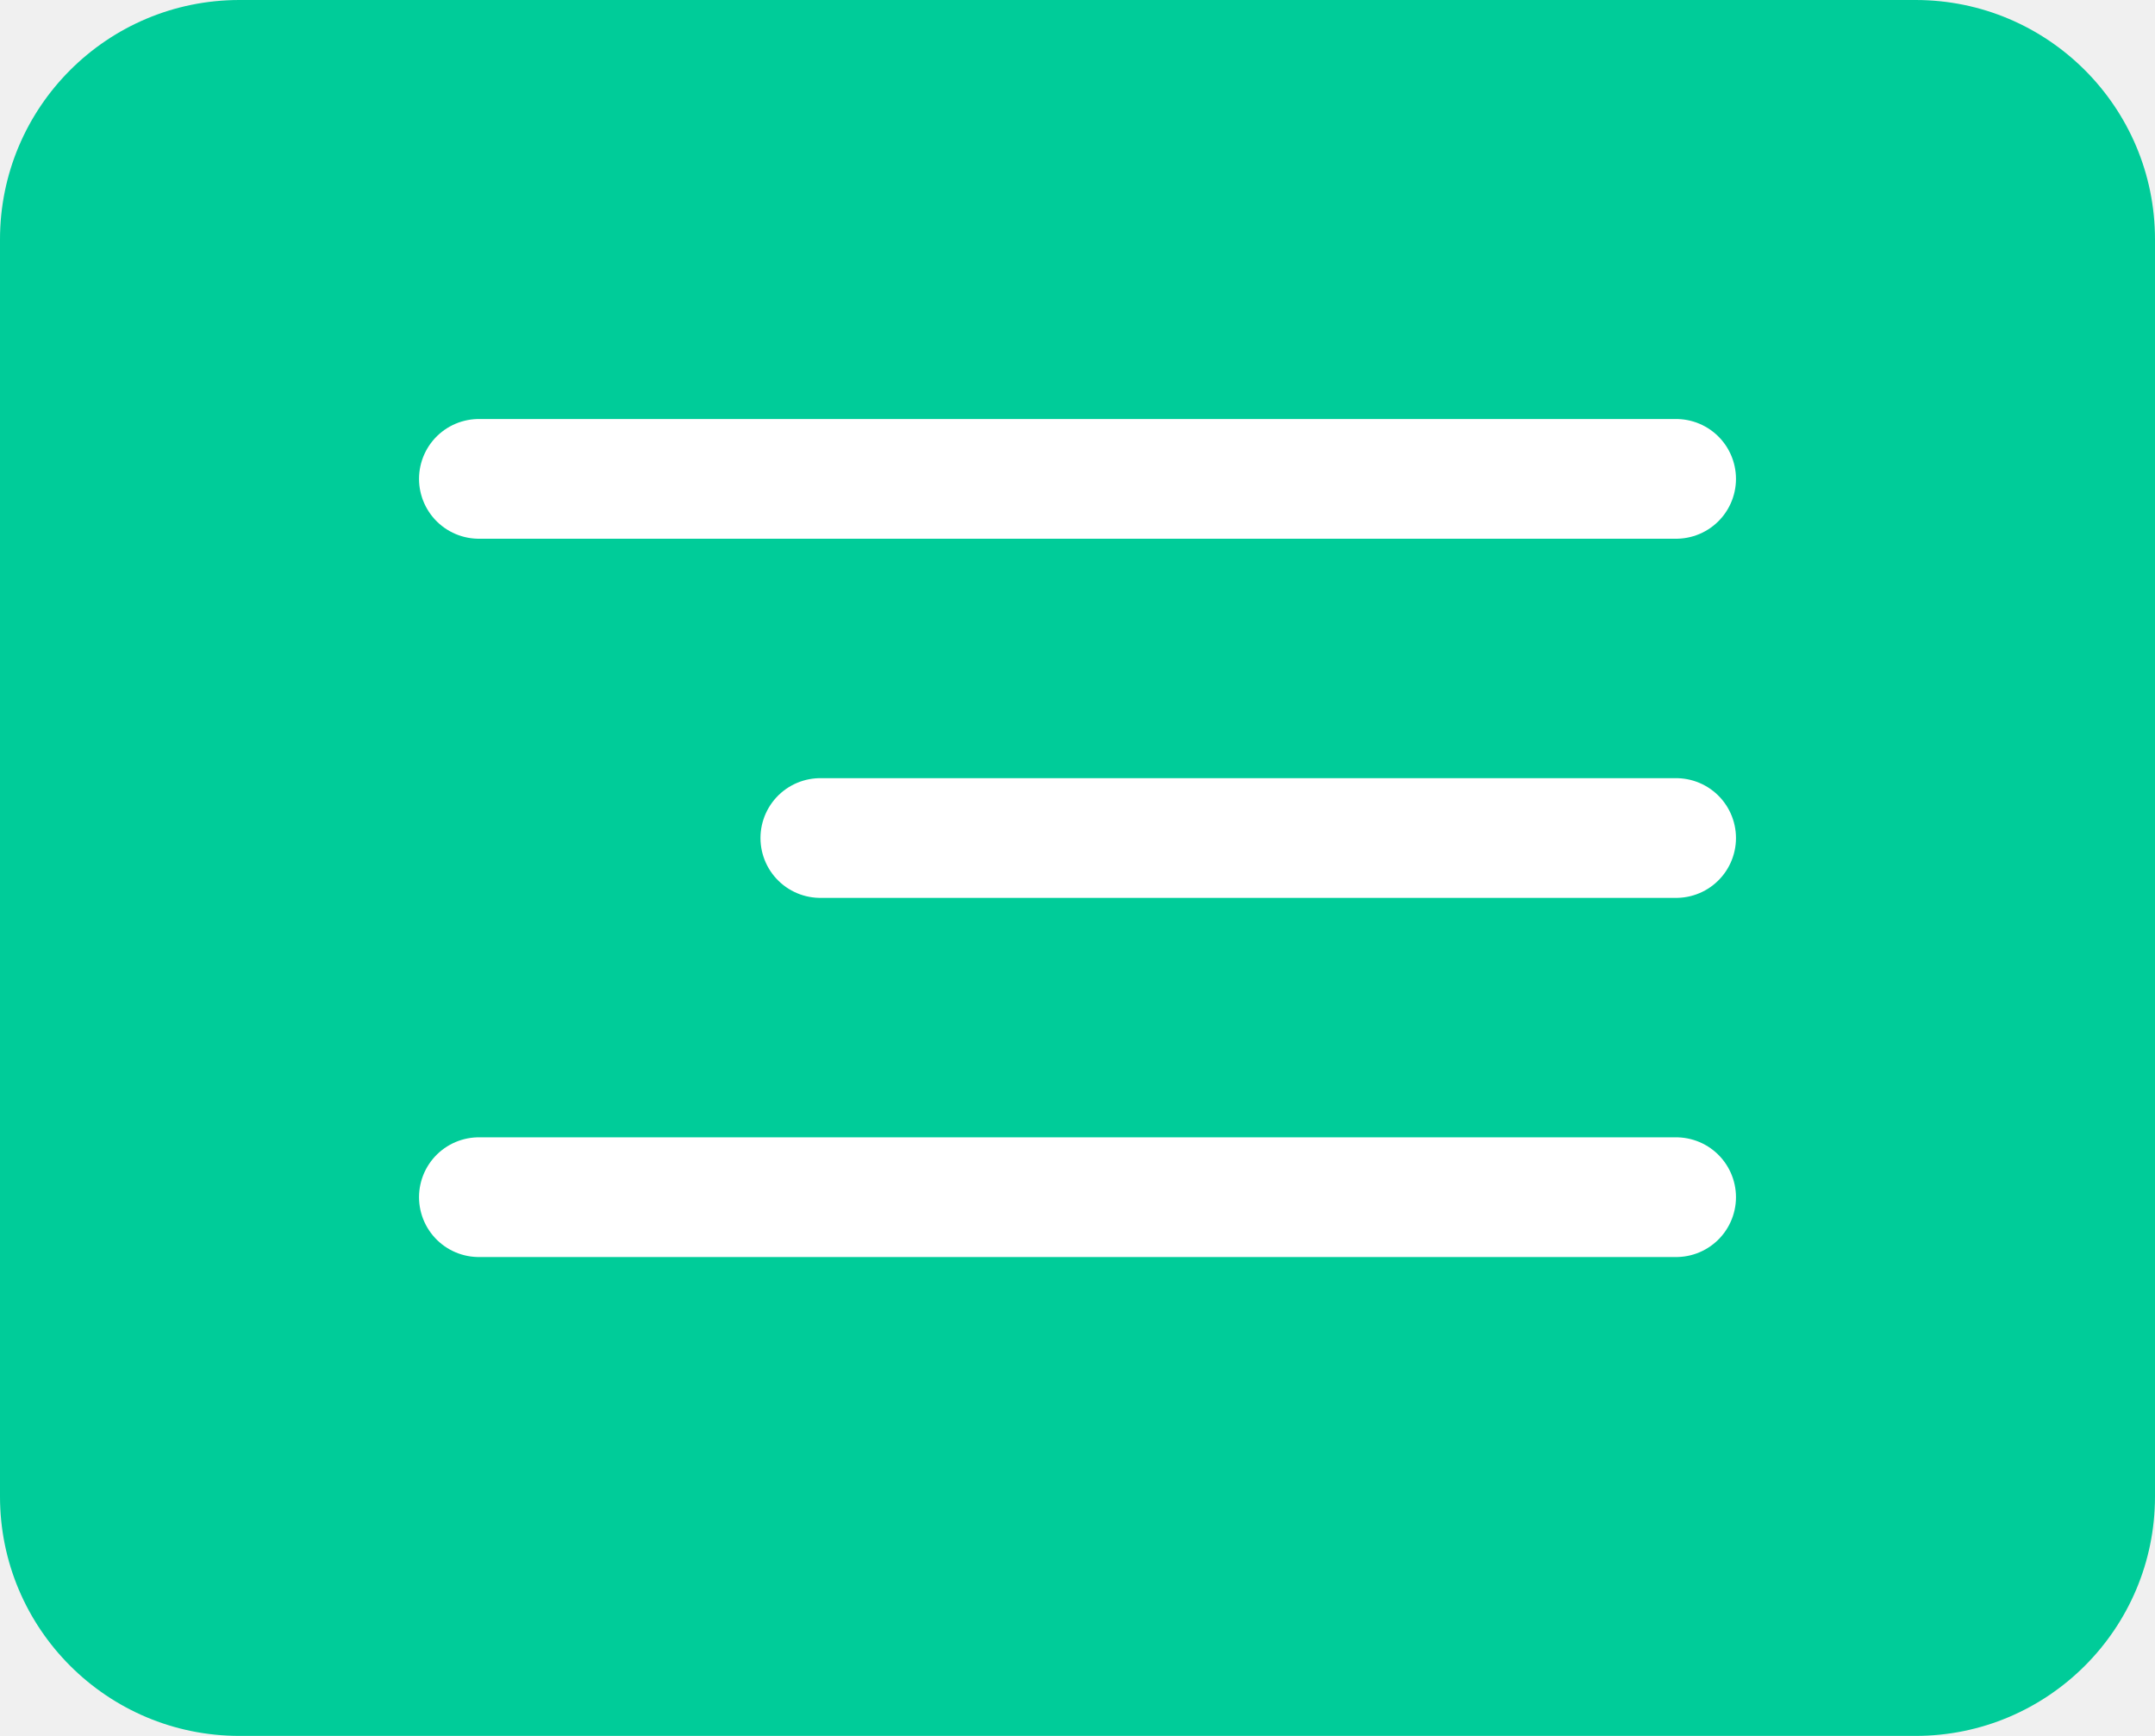
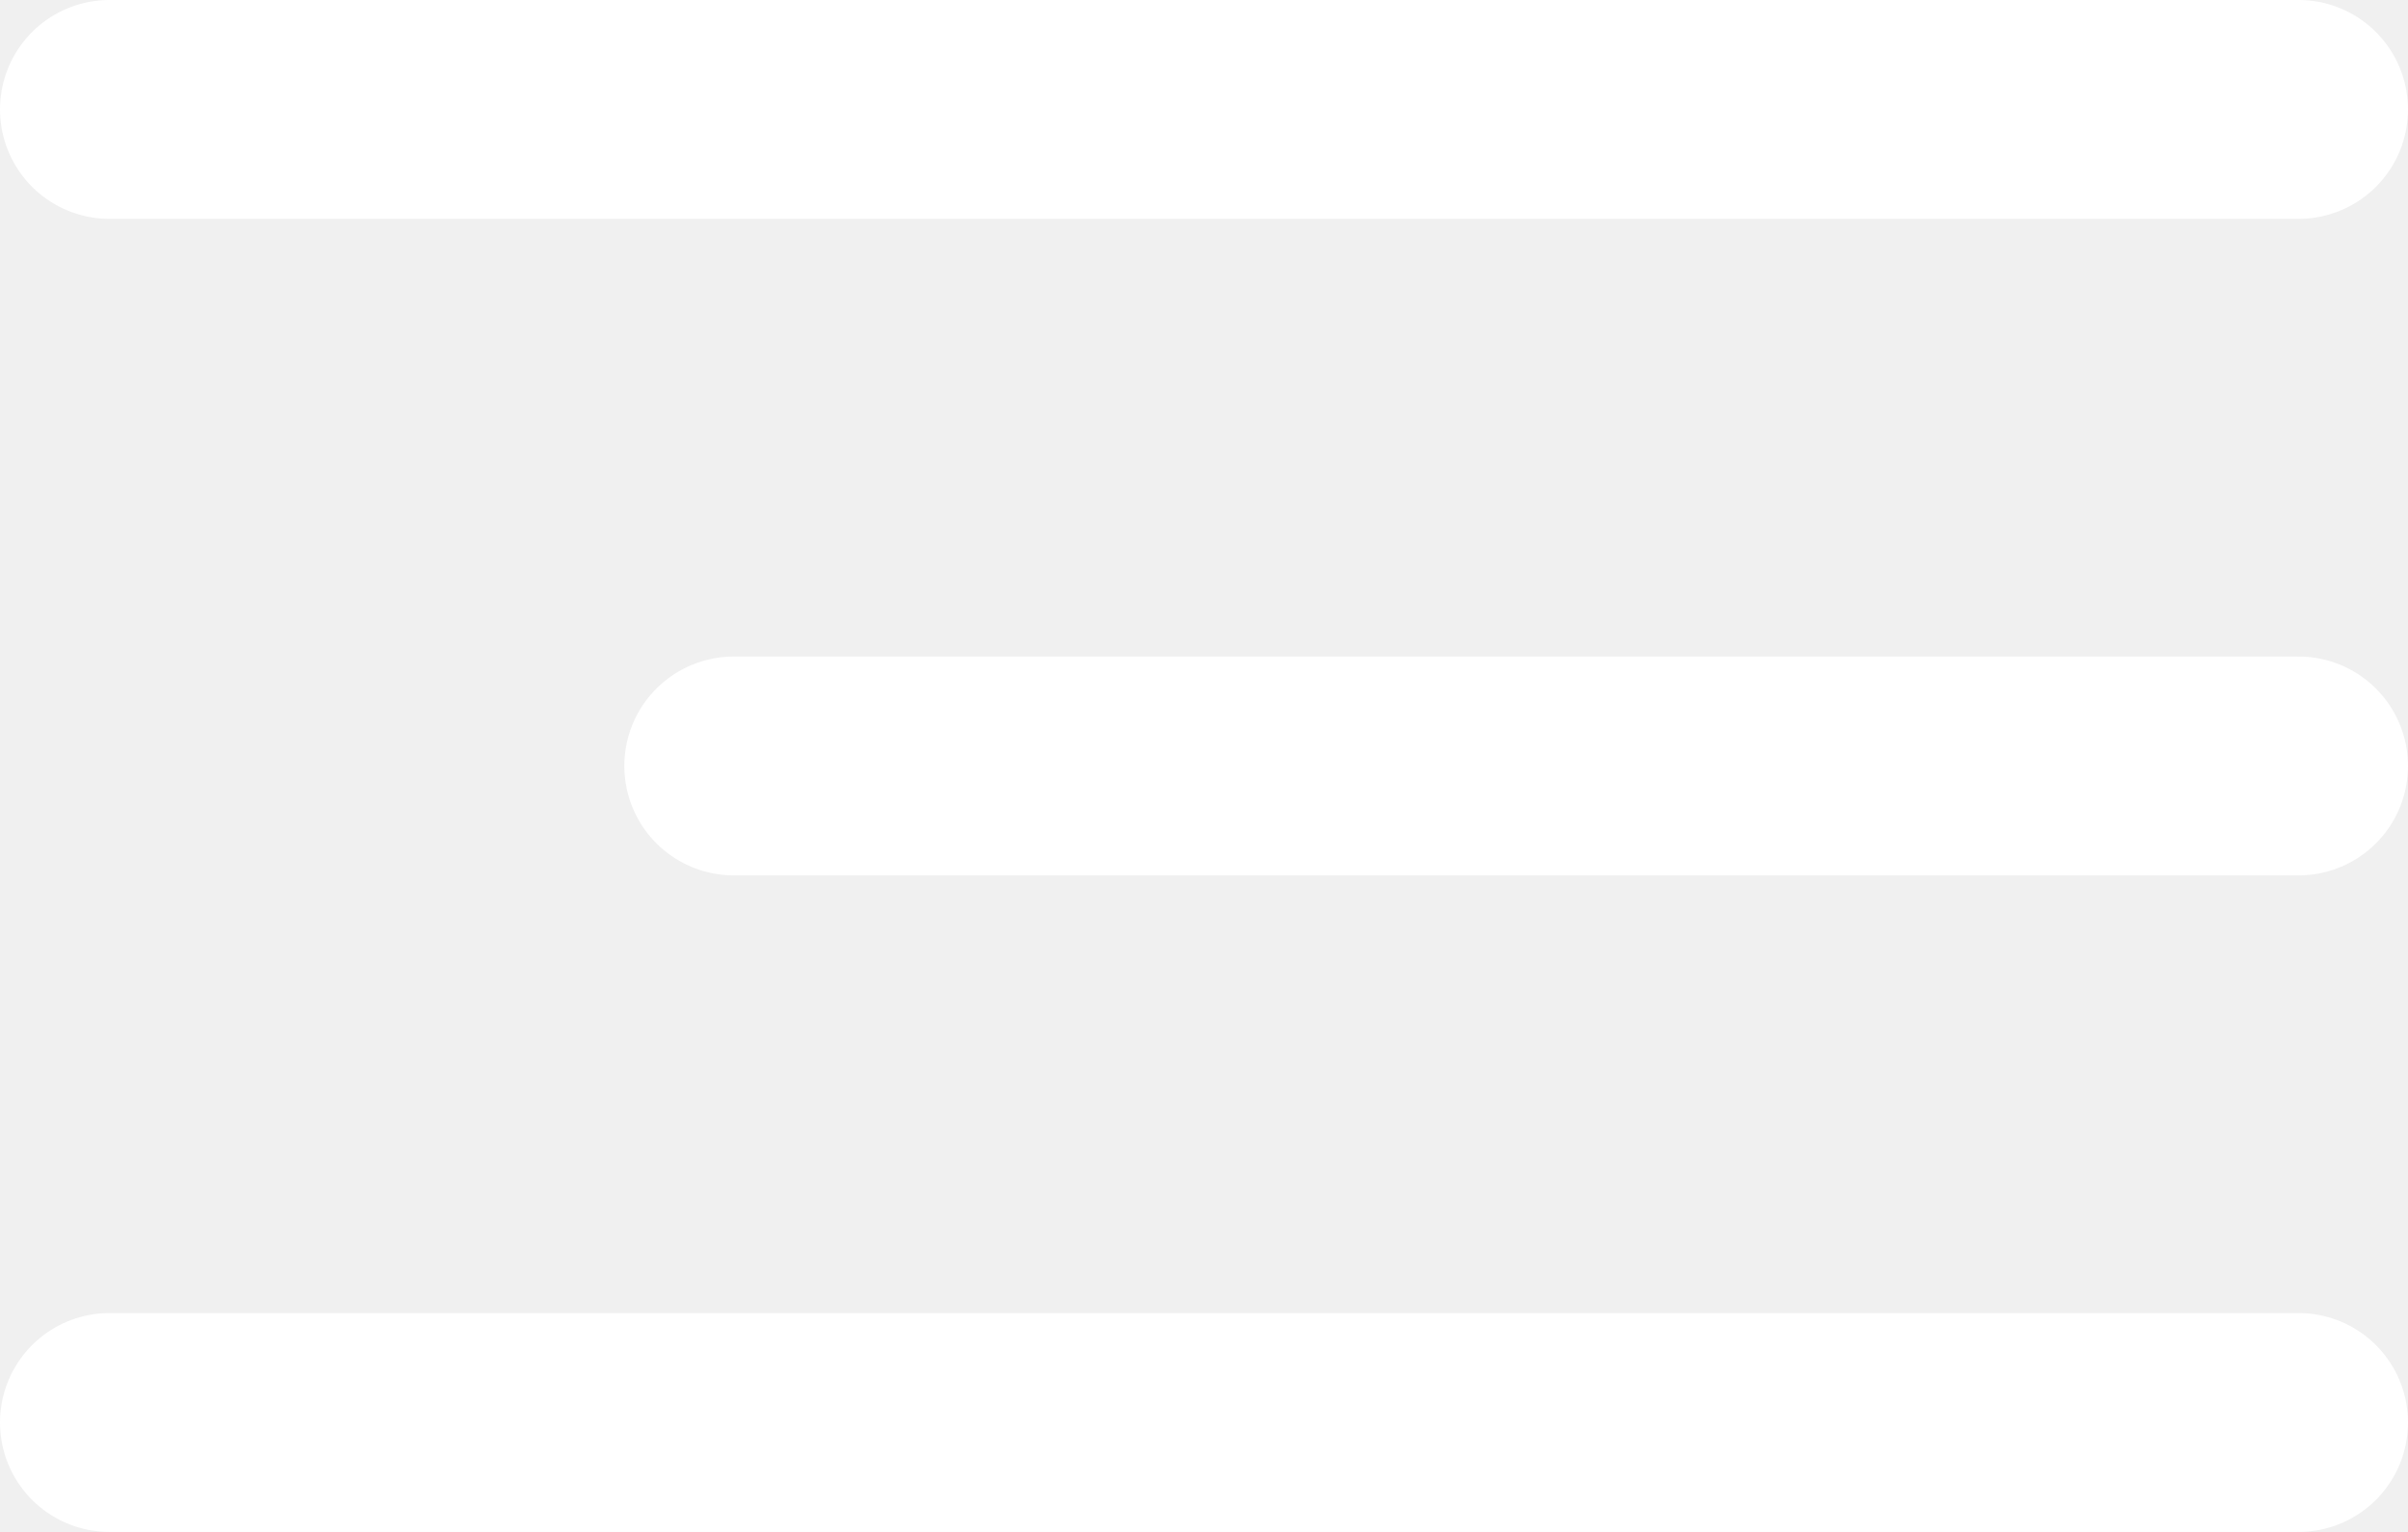
- <svg xmlns="http://www.w3.org/2000/svg" width="36" height="29" viewBox="0 0 36 29">
-   <g id="Group_59" data-name="Group 59" transform="translate(-311 -26)">
-     <rect id="Rectangle_45" data-name="Rectangle 45" width="36" height="29" rx="4" transform="translate(311 26)" fill="#0c9" />
-     <line id="Line_1" data-name="Line 1" x2="20" transform="translate(319 34)" fill="none" stroke="#fff" stroke-linecap="round" stroke-width="2" />
-     <line id="Line_2" data-name="Line 2" x2="14.296" transform="translate(324.704 40)" fill="none" stroke="#fff" stroke-linecap="round" stroke-width="2" />
-     <line id="Line_3" data-name="Line 3" x2="20" transform="translate(319 46)" fill="none" stroke="#fff" stroke-linecap="round" stroke-width="2" />
-   </g>
+ <svg xmlns="http://www.w3.org/2000/svg" width="22" height="14" viewBox="0 0 22 14">
+   <line id="Line_1" data-name="Line 1" x2="20" transform="translate(1 1)" fill="none" stroke="#fff" stroke-linecap="round" stroke-width="2" />
+   <line id="Line_2" data-name="Line 2" x2="14.296" transform="translate(6.704 7)" fill="none" stroke="#fff" stroke-linecap="round" stroke-width="2" />
+   <line id="Line_3" data-name="Line 3" x2="20" transform="translate(1 13)" fill="none" stroke="#fff" stroke-linecap="round" stroke-width="2" />
</svg>
